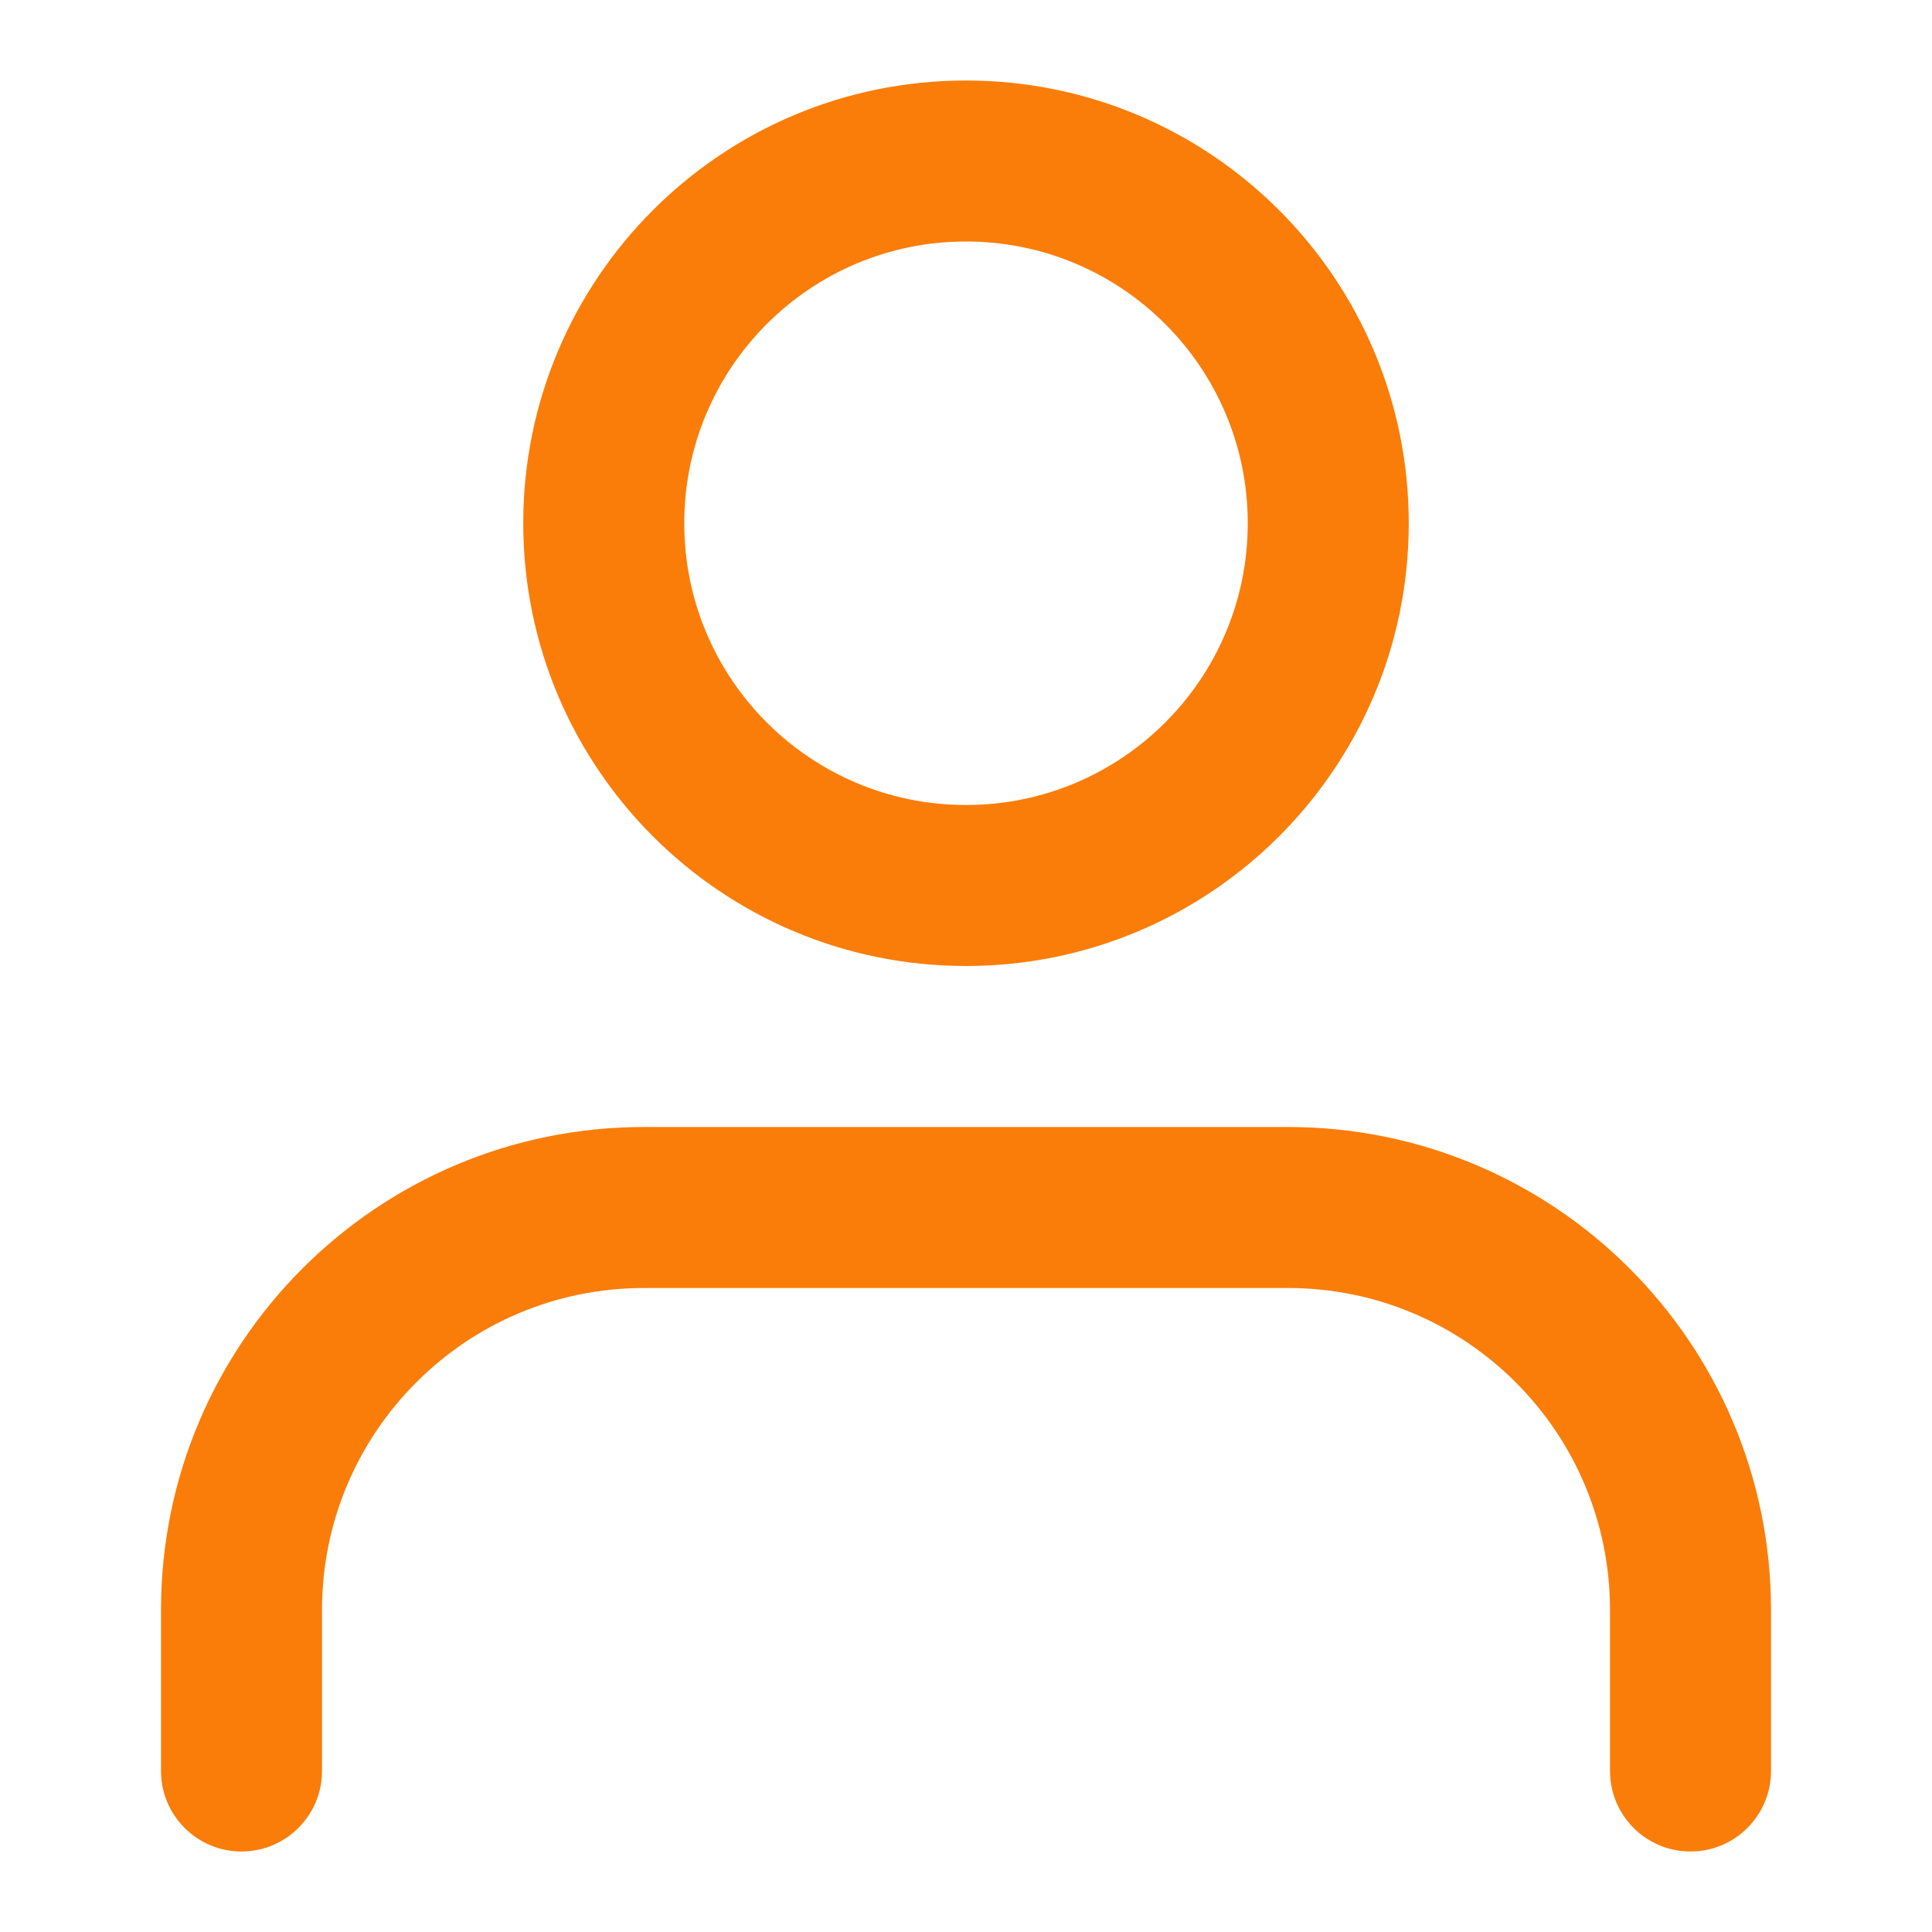
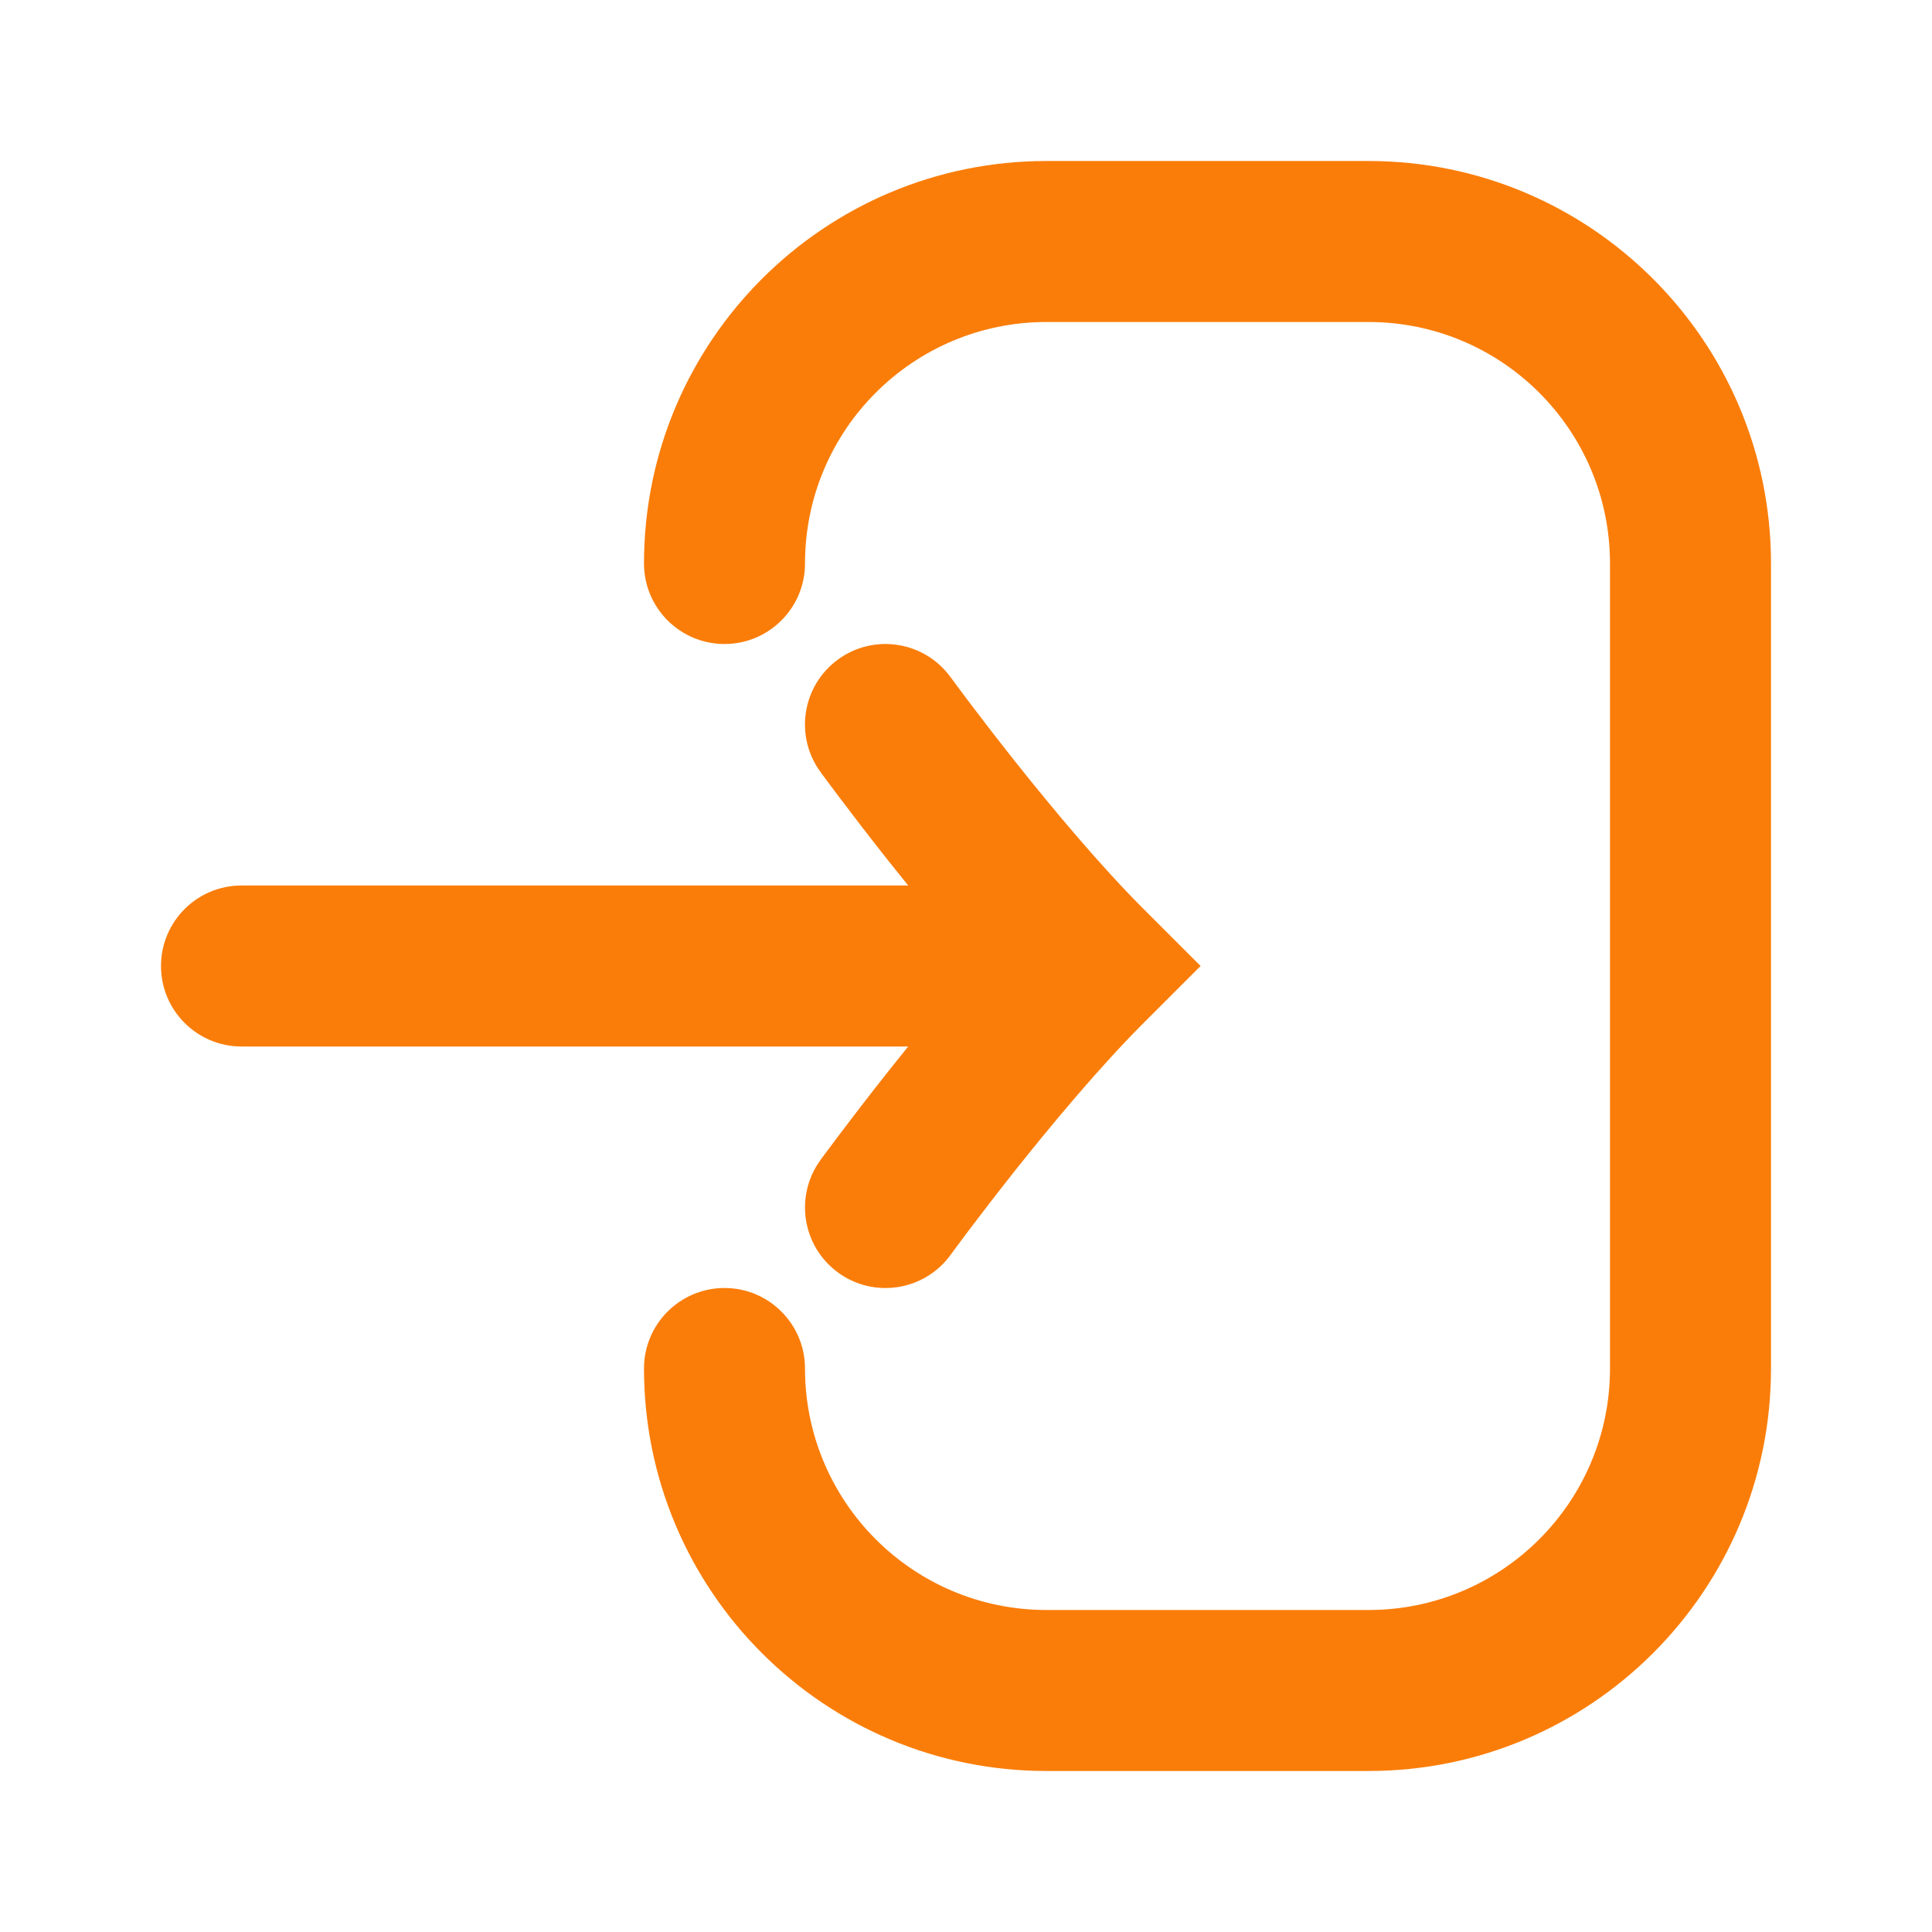
- <svg xmlns="http://www.w3.org/2000/svg" width="50px" height="50px" viewBox="0 0 24 24" fill="none">
-   <path fill-rule="evenodd" clip-rule="evenodd" d="M12 1C8.962 1 6.5 3.462 6.5 6.5C6.5 9.538 8.962 12 12 12C15.038 12 17.5 9.538 17.5 6.5C17.5 3.462 15.038 1 12 1ZM8.5 6.5C8.5 4.567 10.067 3 12 3C13.933 3 15.5 4.567 15.5 6.5C15.5 8.433 13.933 10 12 10C10.067 10 8.5 8.433 8.5 6.5Z" fill="#FA7D09" />
-   <path d="M8 14C4.686 14 2 16.686 2 20V22C2 22.552 2.448 23 3 23C3.552 23 4 22.552 4 22V20C4 17.791 5.791 16 8 16H16C18.209 16 20 17.791 20 20V22C20 22.552 20.448 23 21 23C21.552 23 22 22.552 22 22V20C22 16.686 19.314 14 16 14H8Z" fill="#FA7D09" />
+ <svg xmlns="http://www.w3.org/2000/svg" width="800px" height="800px" viewBox="0 0 24 24" fill="none">
+   <path d="M13 2C10.239 2 8 4.239 8 7C8 7.552 8.448 8 9 8C9.552 8 10 7.552 10 7C10 5.343 11.343 4 13 4H17C18.657 4 20 5.343 20 7V17C20 18.657 18.657 20 17 20H13C11.343 20 10 18.657 10 17C10 16.448 9.552 16 9 16C8.448 16 8 16.448 8 17C8 19.761 10.239 22 13 22H17C19.761 22 22 19.761 22 17V7C22 4.239 19.761 2 17 2H13Z" fill="#FA7D09" />
+   <path d="M3 11C2.448 11 2 11.448 2 12C2 12.552 2.448 13 3 13H11.282C11.193 13.11 11.108 13.216 11.027 13.318C10.782 13.628 10.574 13.9 10.427 14.095C10.354 14.192 10.295 14.271 10.255 14.325L10.208 14.388L10.196 14.405L10.191 14.412C10.191 14.412 10.191 14.412 11 15L10.191 14.412C9.867 14.858 9.965 15.484 10.412 15.809C10.859 16.134 11.484 16.035 11.809 15.588L11.812 15.584L11.822 15.57L11.864 15.513C11.901 15.463 11.955 15.39 12.025 15.297C12.164 15.113 12.361 14.855 12.594 14.561C13.066 13.966 13.662 13.252 14.207 12.707L14.914 12L14.207 11.293C13.662 10.748 13.066 10.034 12.594 9.439C12.361 9.145 12.164 8.887 12.025 8.703C11.955 8.61 11.901 8.537 11.864 8.487L11.822 8.43L11.812 8.416L11.809 8.413C11.485 7.966 10.859 7.866 10.412 8.191C9.965 8.516 9.866 9.141 10.191 9.588L11 9C10.191 9.588 10.191 9.588 10.191 9.588L10.193 9.59L10.196 9.595L10.208 9.612L10.255 9.675C10.295 9.729 10.354 9.808 10.427 9.905C10.574 10.1 10.782 10.372 11.027 10.682C11.108 10.784 11.193 10.89 11.282 11H3Z" fill="#FA7D09" />
</svg>
